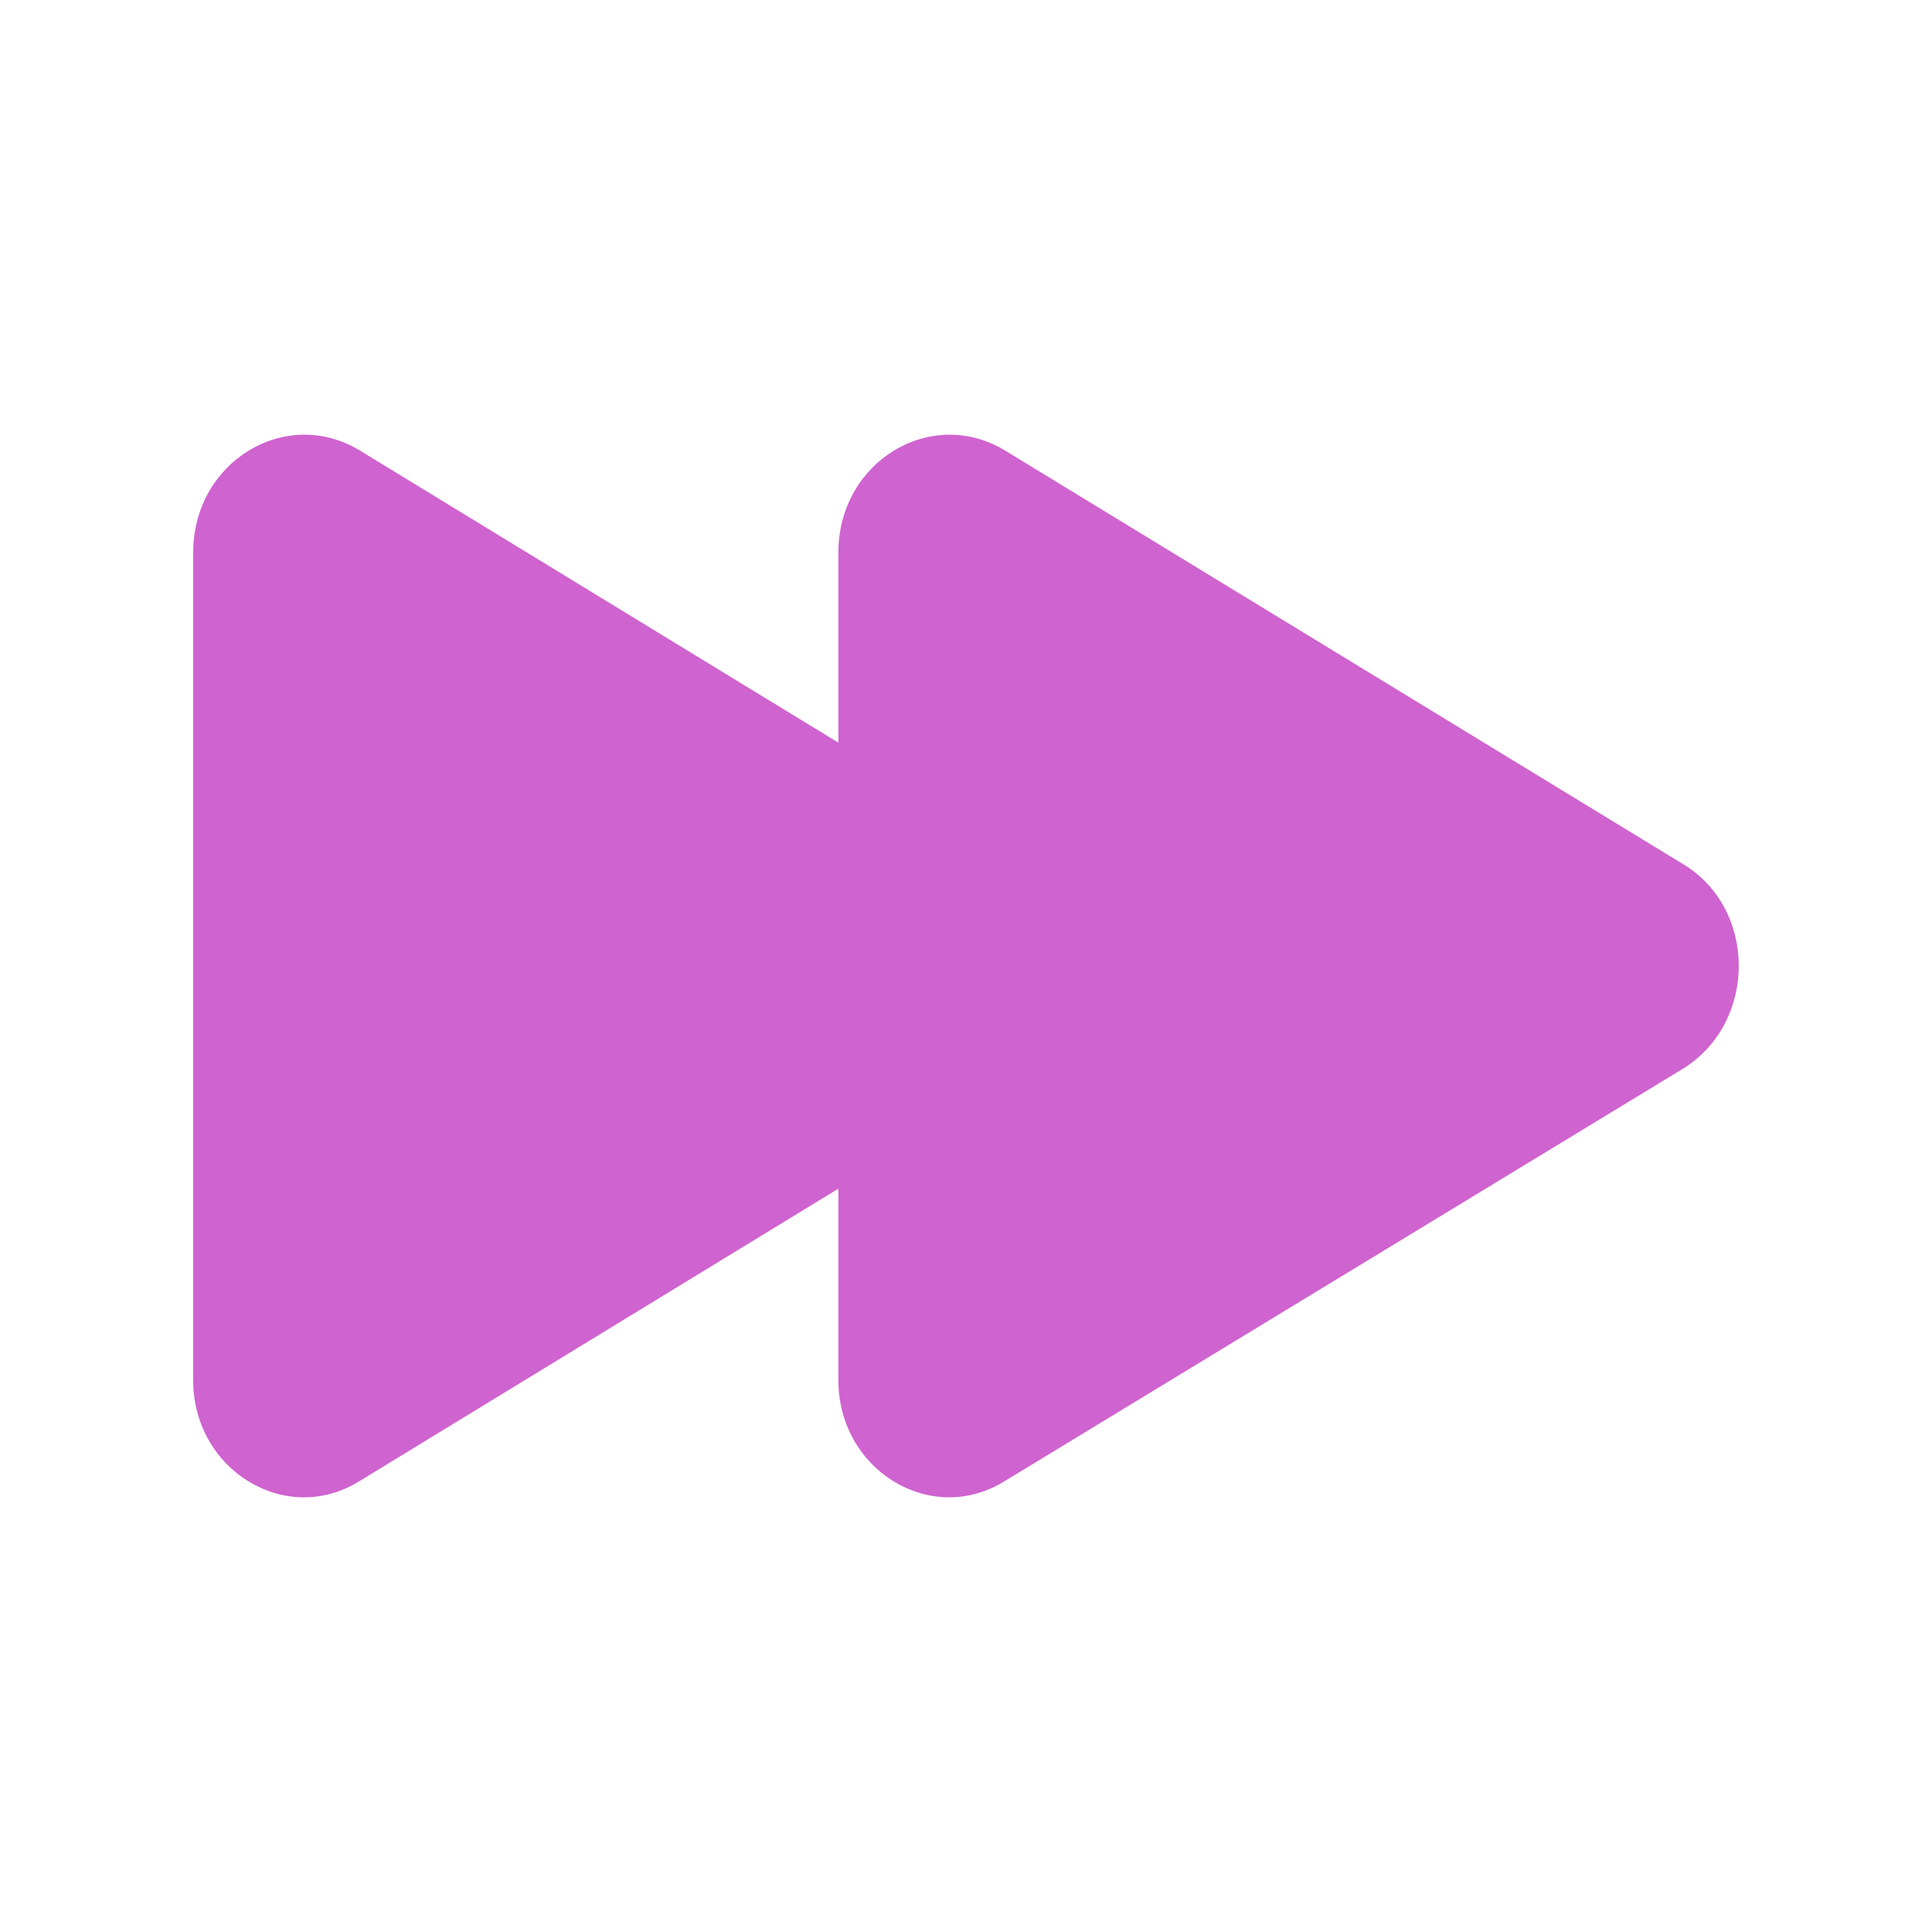
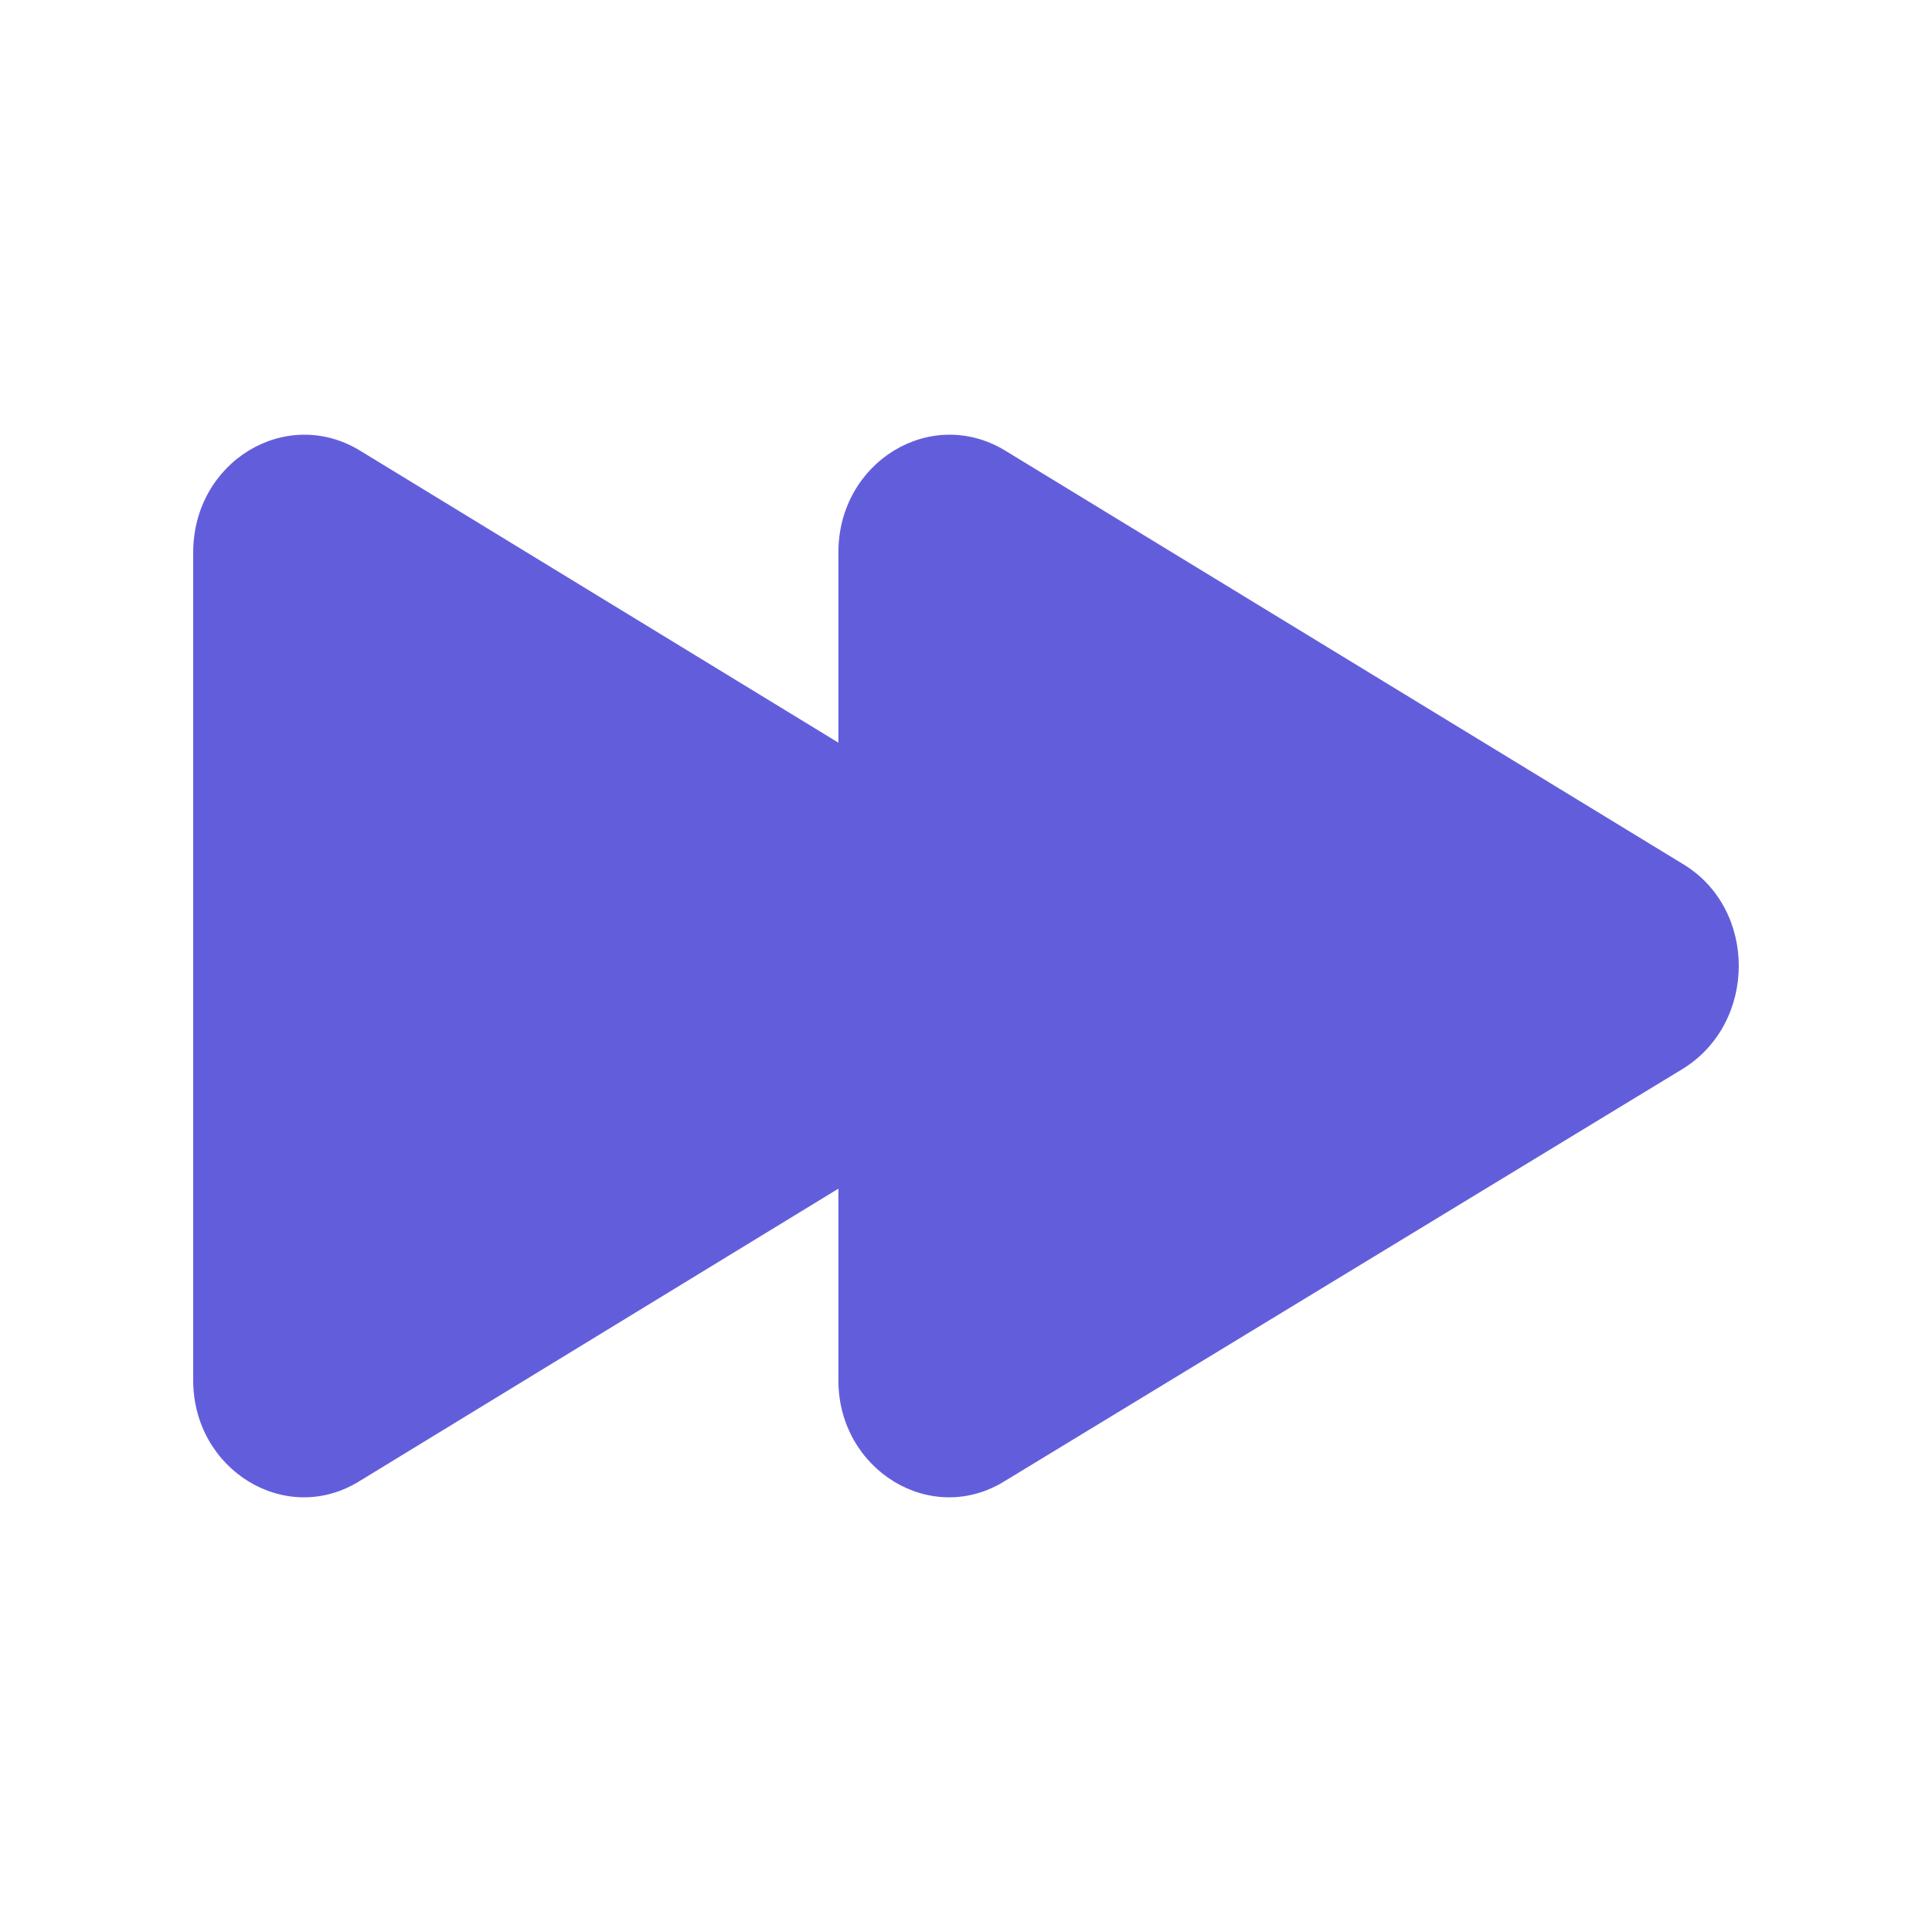
<svg xmlns="http://www.w3.org/2000/svg" width="20px" height="20px" viewBox="0 0 20 20" version="1.1">
  <defs />
  <g id="Page-1" stroke="none" stroke-width="1" fill="none" fill-rule="evenodd">
-     <g id="faster" fill="#CF63CF">
+     <g id="faster" fill="#625edb">
      <path d="M10.403,15.331 C9.636,15.809 8.679,15.215 8.679,14.29 L8.679,12.305 L3.724,15.331 C2.957,15.809 2,15.215 2,14.29 L2,5.719 C2,4.78 2.957,4.199 3.724,4.663 L8.679,7.688 L8.679,5.719 C8.679,4.78 9.636,4.199 10.403,4.663 L17.426,8.947 C18.191,9.411 18.191,10.582 17.426,11.061 L10.403,15.331 Z" />
    </g>
  </g>
</svg>
